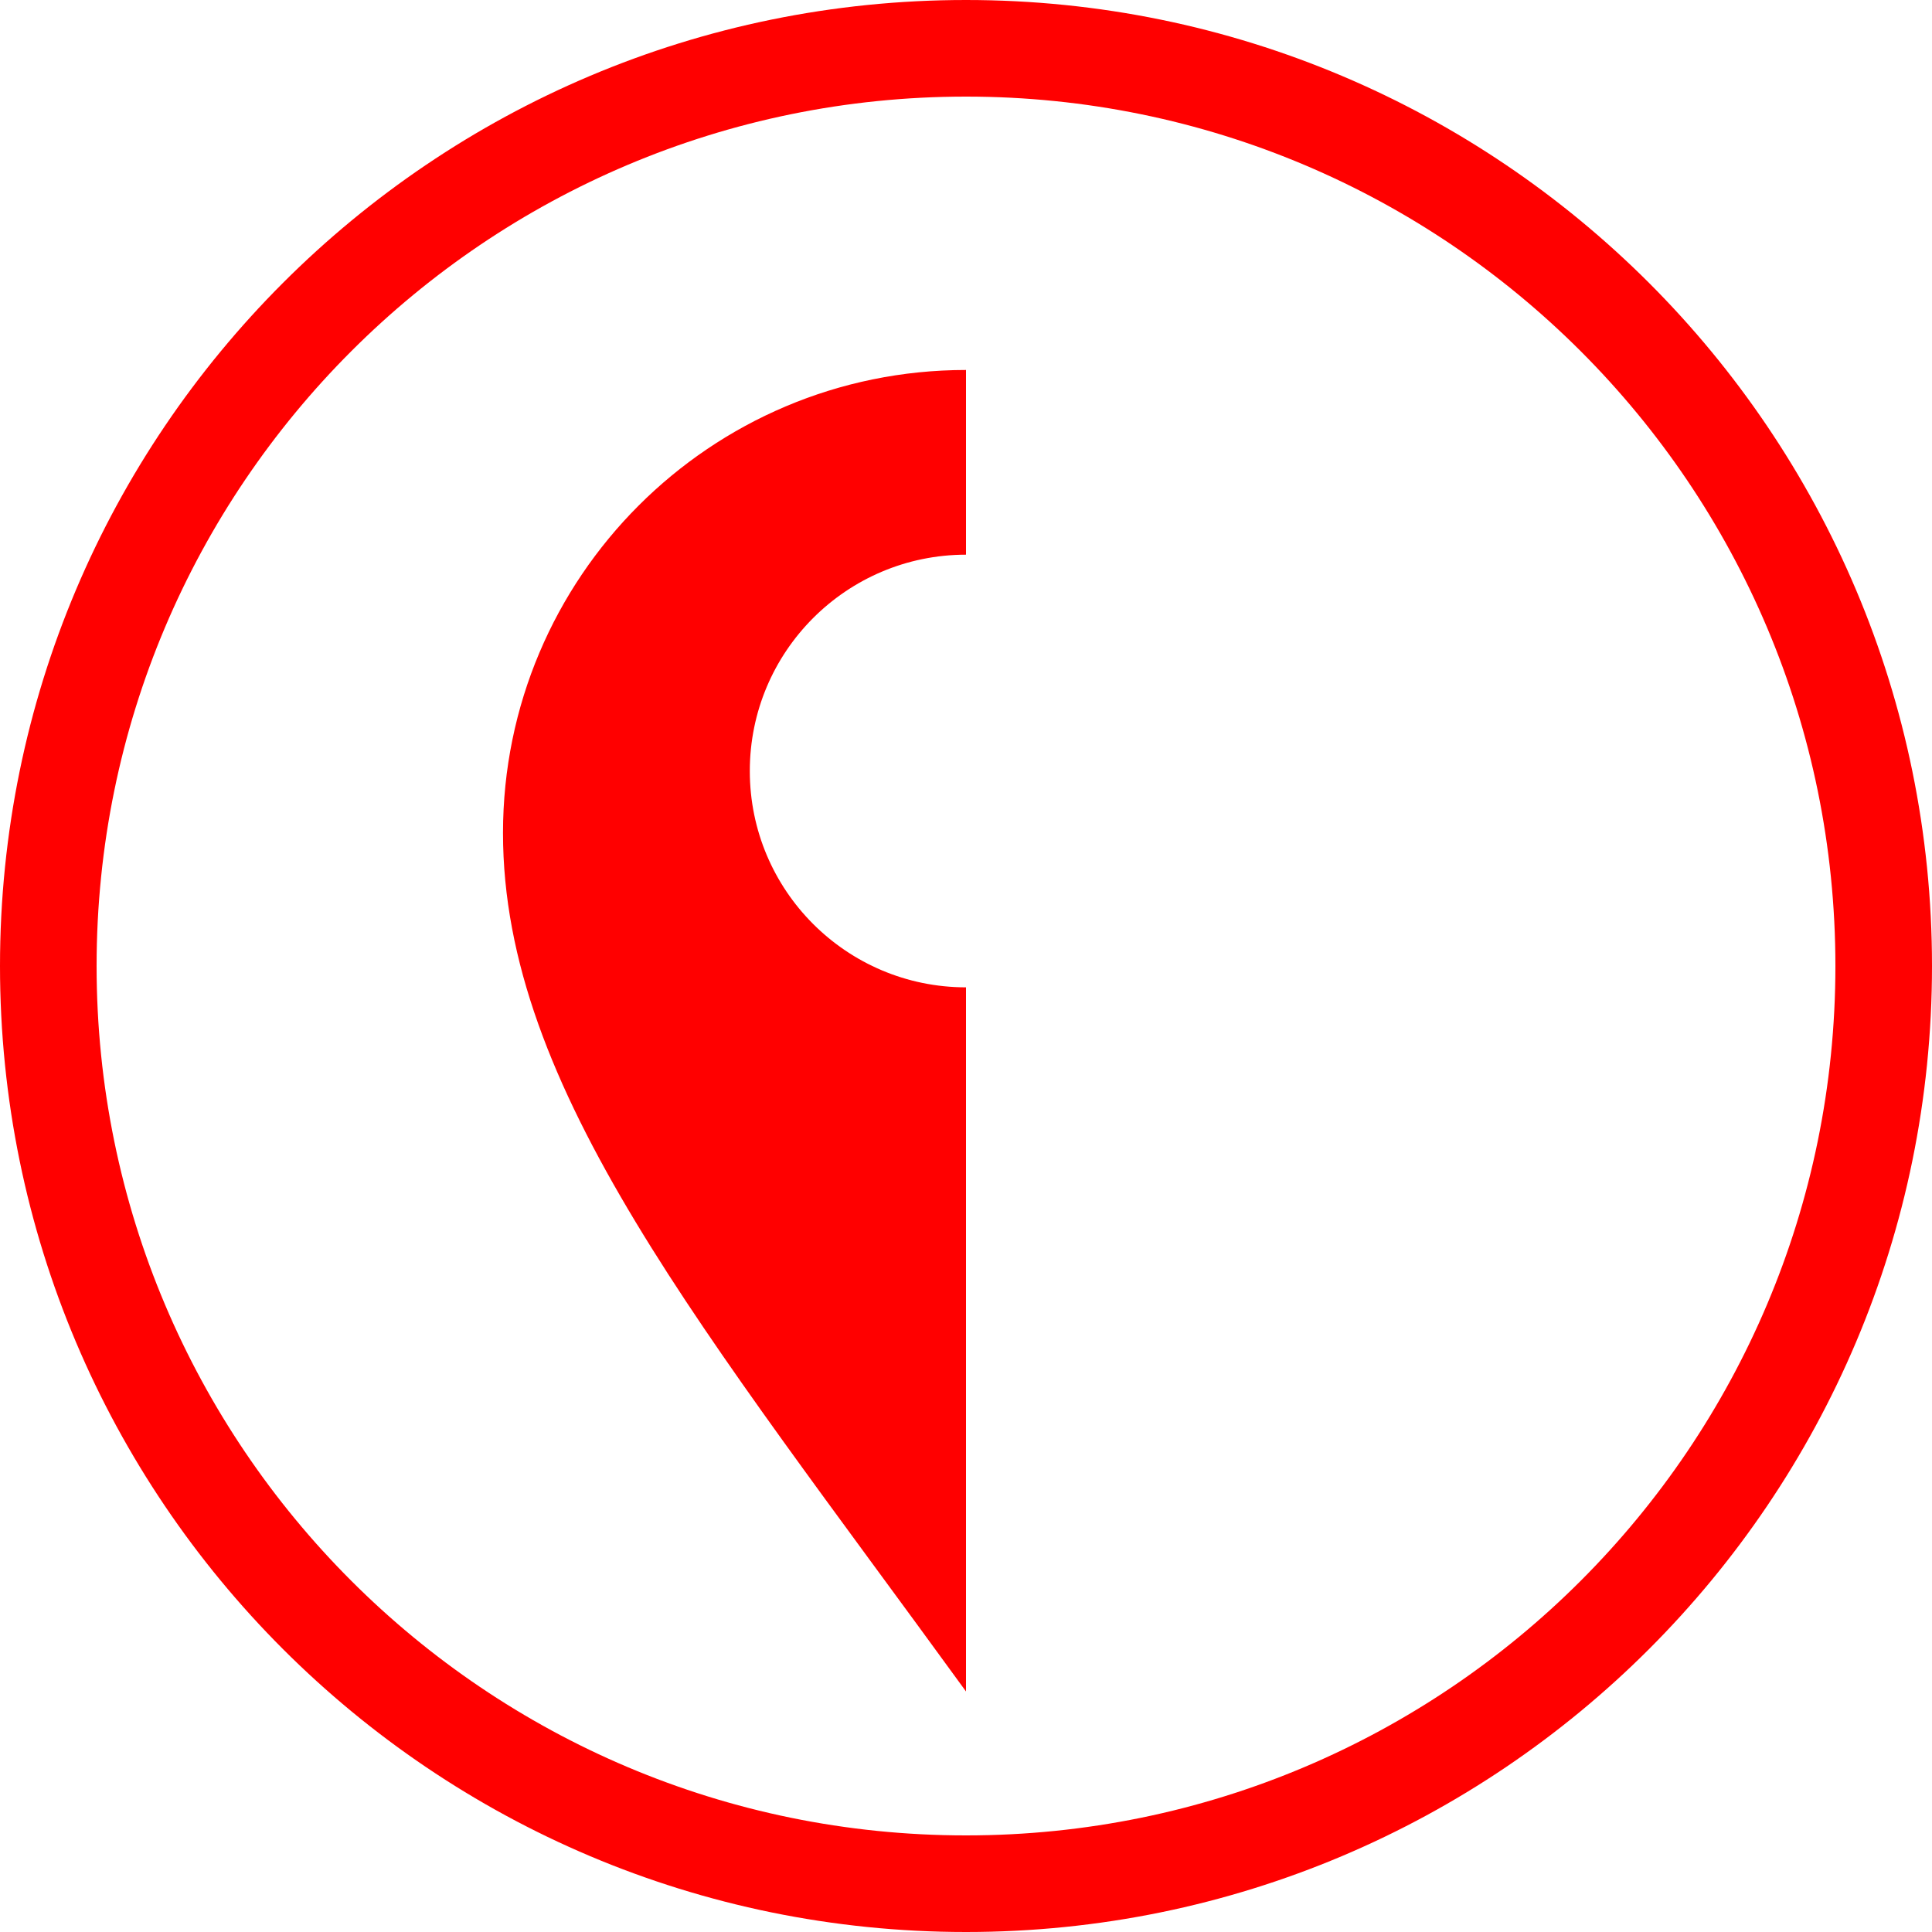
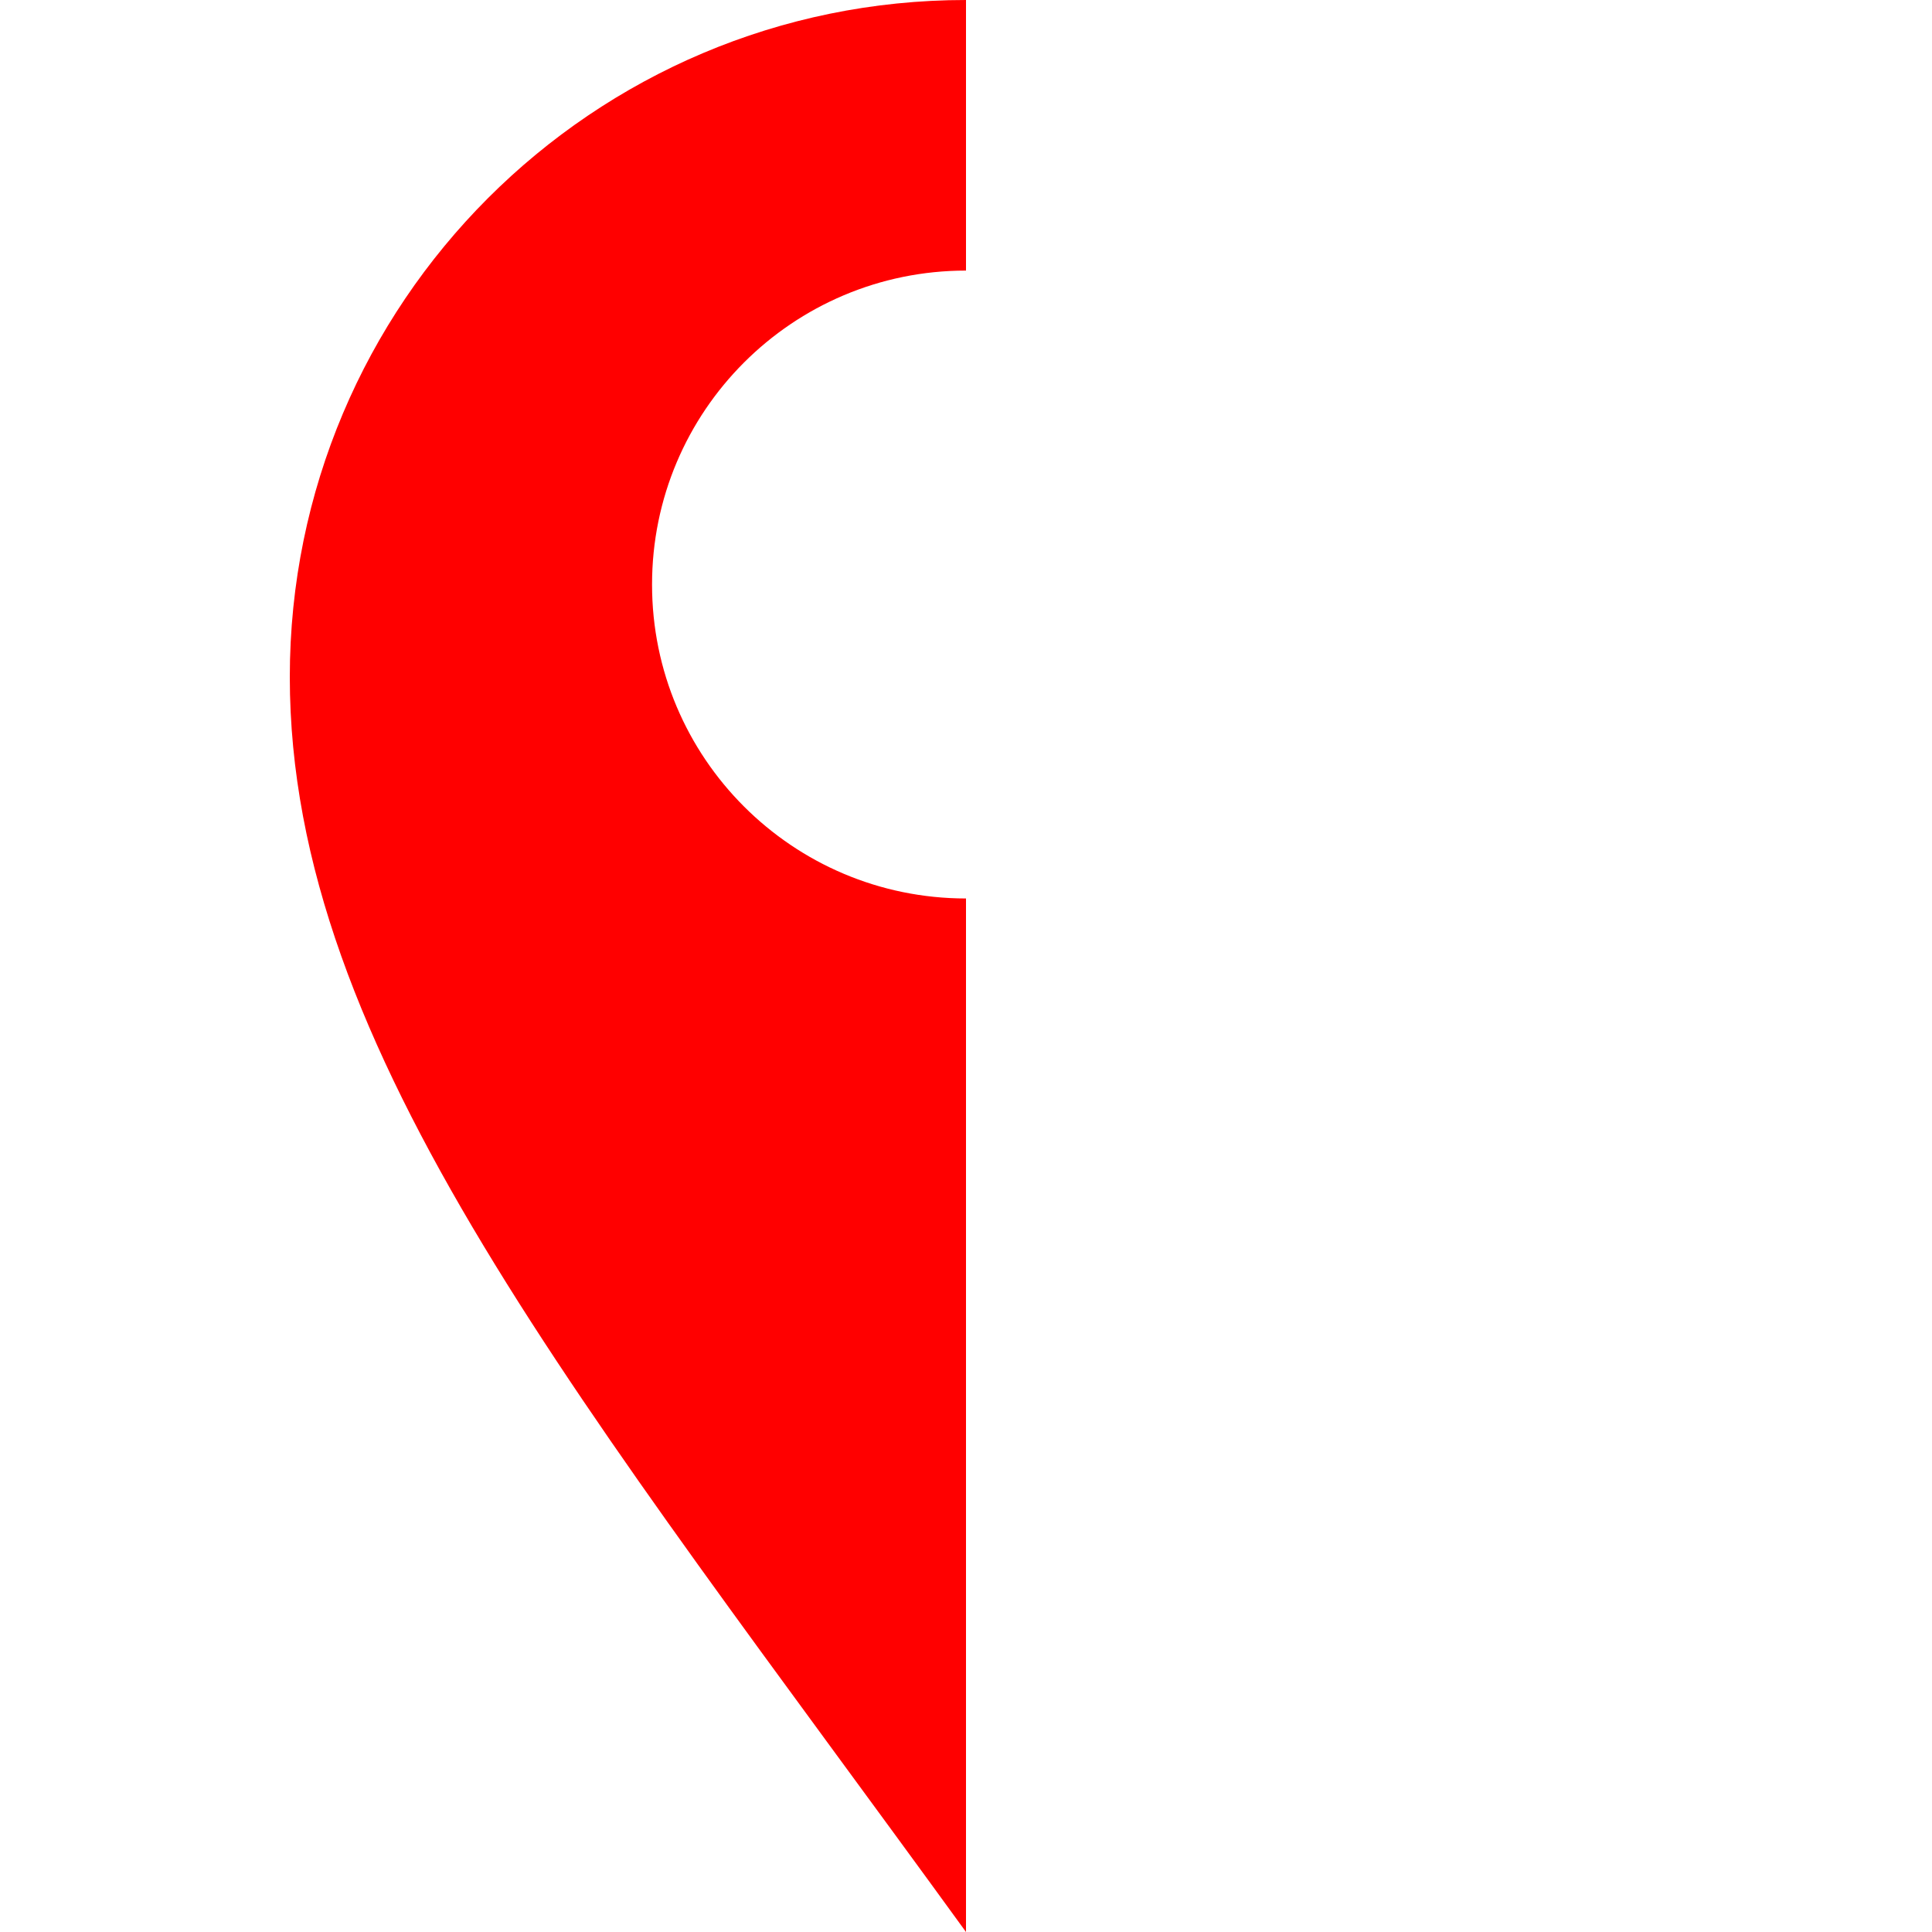
- <svg xmlns="http://www.w3.org/2000/svg" width="20" height="20" viewBox="0 0 20 20" version="1.1" id="svg-geomark-2">
+ <svg xmlns="http://www.w3.org/2000/svg" width="20" height="20" viewBox="0 0 20 20" version="1.1" id="svg-icon">
  <defs id="defs1" />
-   <g id="layer1">
-     <path id="path1" style="stroke:none;fill:#ff0000;fill-opacity:1" d="M 10 0 A 10 10 0 0 0 0 10 A 10 10 0 0 0 10 20 A 10 10 0 0 0 20 10 A 10 10 0 0 0 10 0 z M 10 1 A 9 9 0 0 1 19 10 A 9 9 0 0 1 10 19 A 9 9 0 0 1 1 10 A 9 9 0 0 1 10 1 z M 10 3.83 C 7.353 3.83 5.207 5.976 5.207 8.623 C 5.207 11.27 7.269 13.75 10 17.51 L 10 10.221 A 2.239 2.239 0 0 1 7.762 7.982 A 2.239 2.239 0 0 1 10 5.742 L 10 3.83 z " />
+   <g id="g1">
+     <path id="path1" style="fill:#ff0000;fill-opacity:1;stroke:none;stroke-width:1" d="M 10 0 C 6.134 0 3 3.137 3 7.008 C 3 10.878 6.012 14.503 10 20 L 10 9.301 A 3.251 3.249 0 0 1 6.75 6.051 A 3.251 3.249 0 0 1 10 2.801 L 10 0 z " />
  </g>
</svg>
